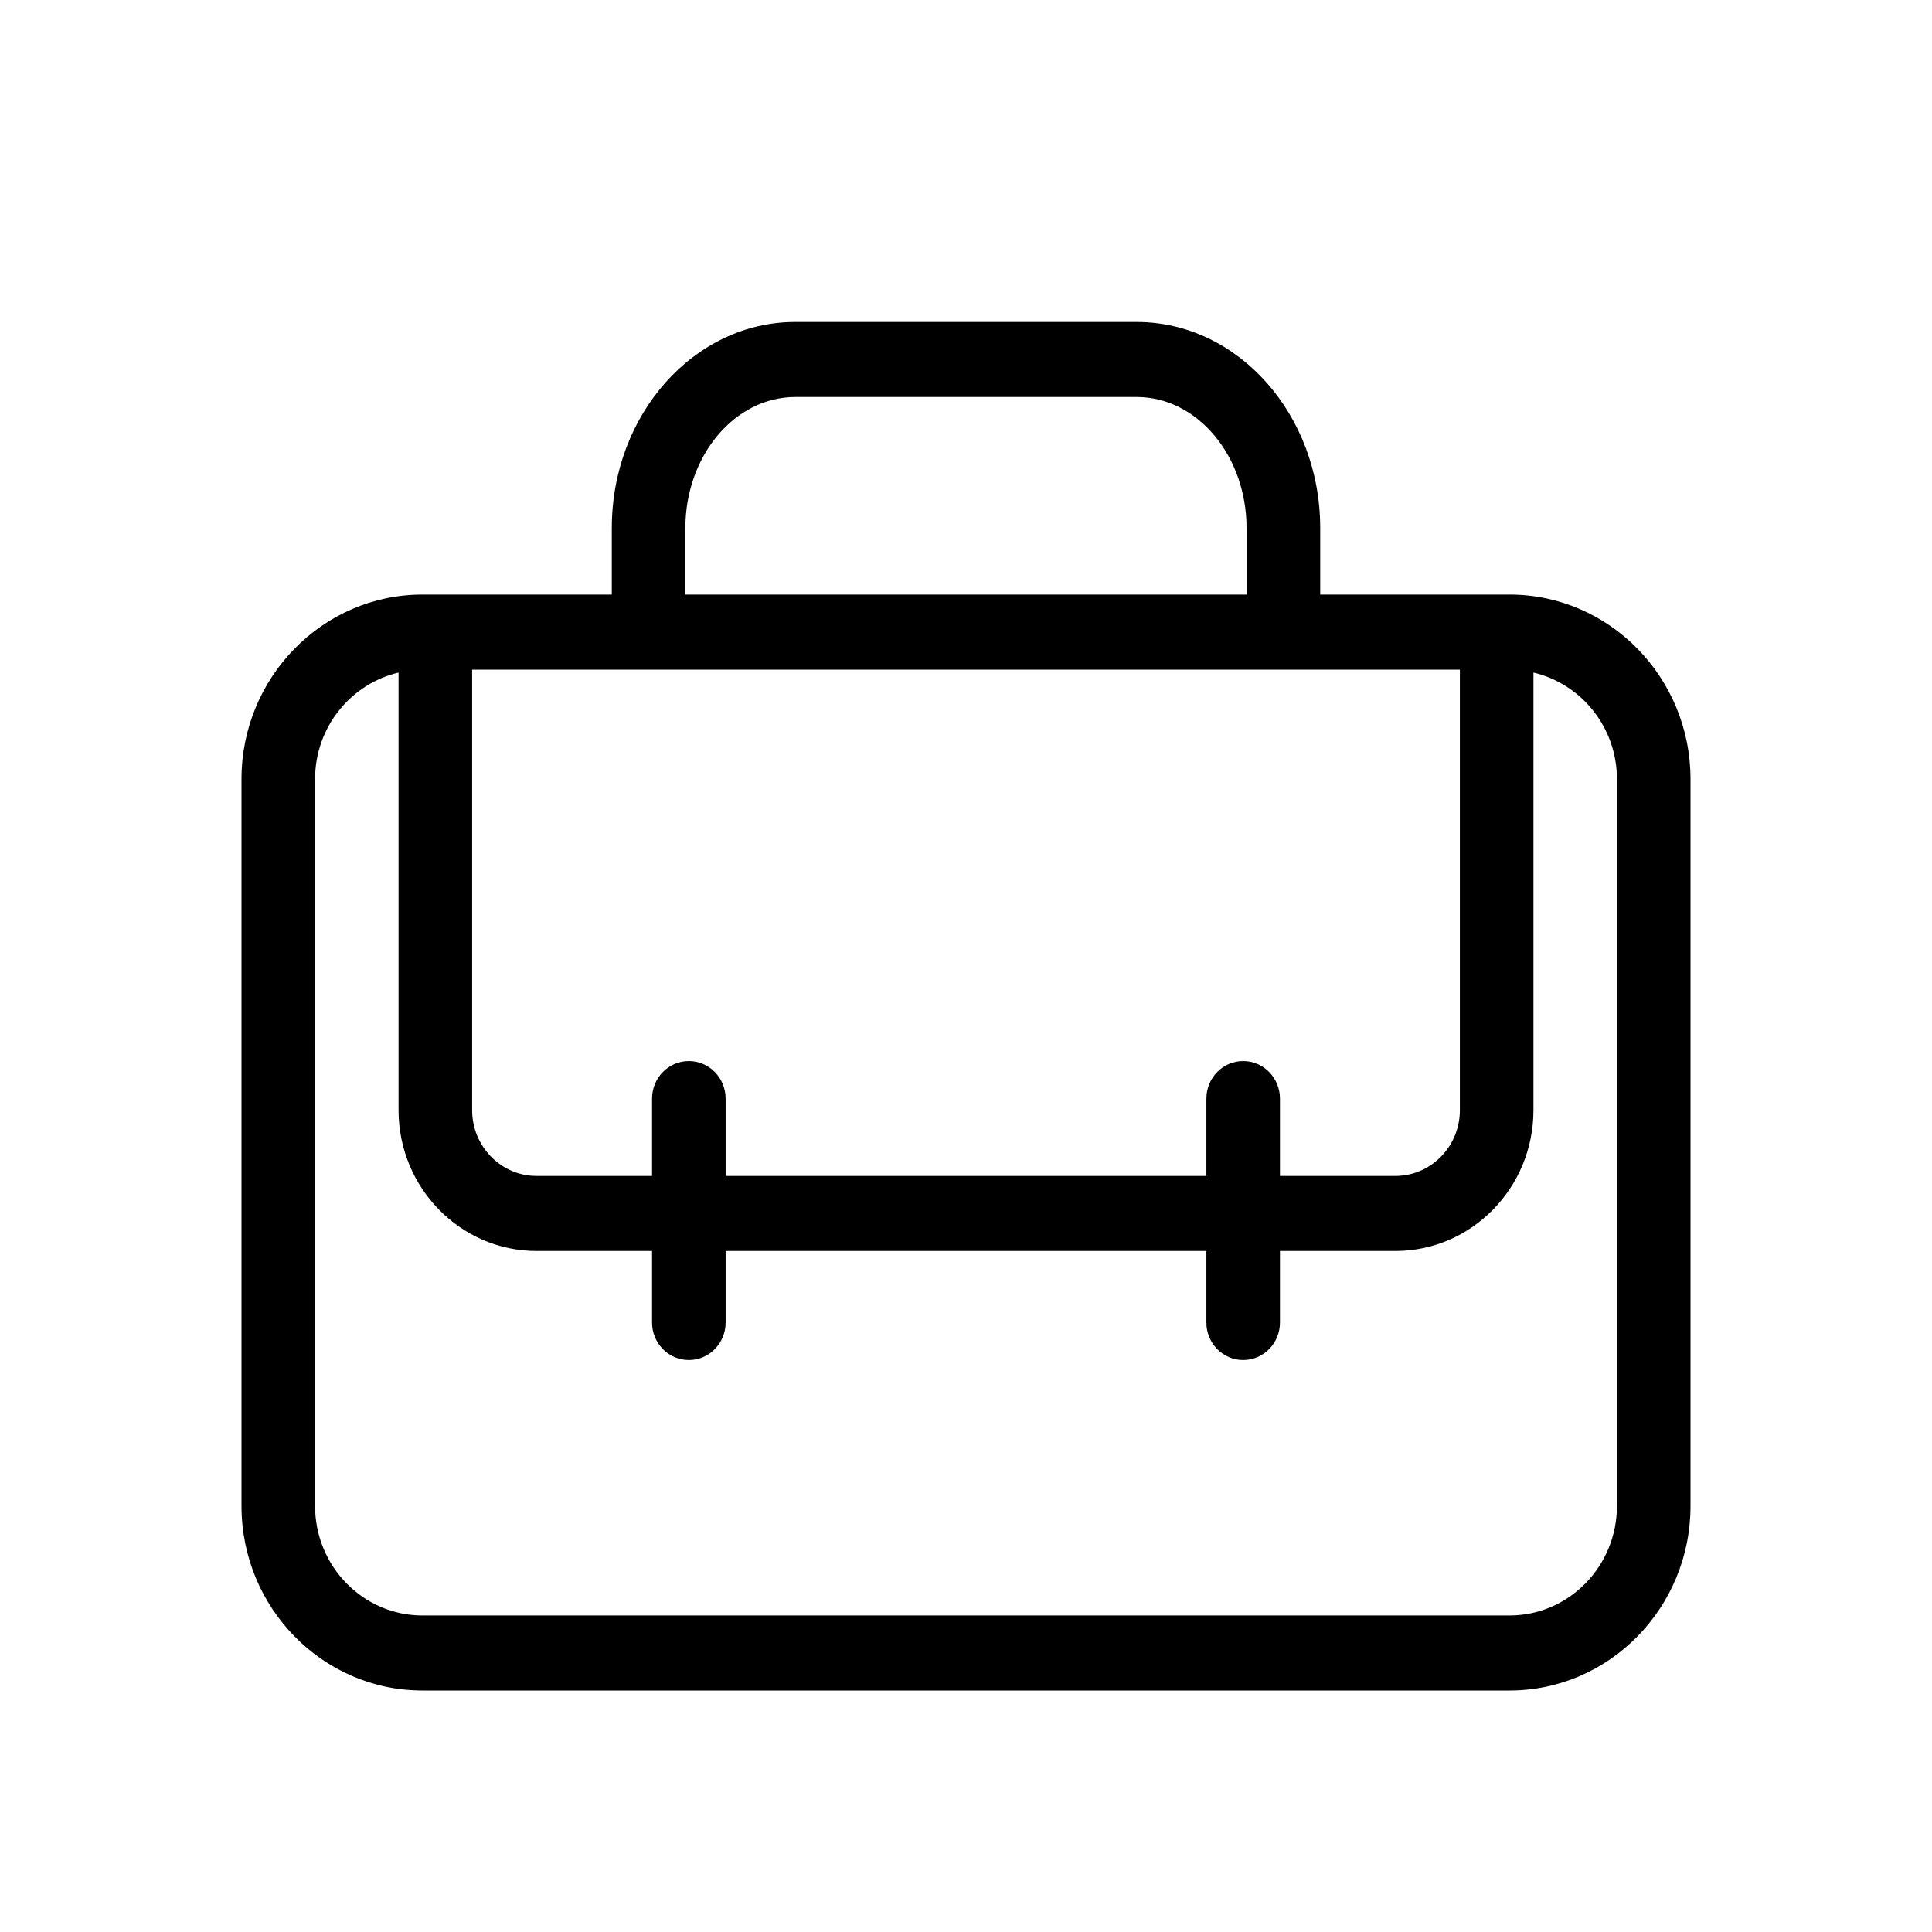
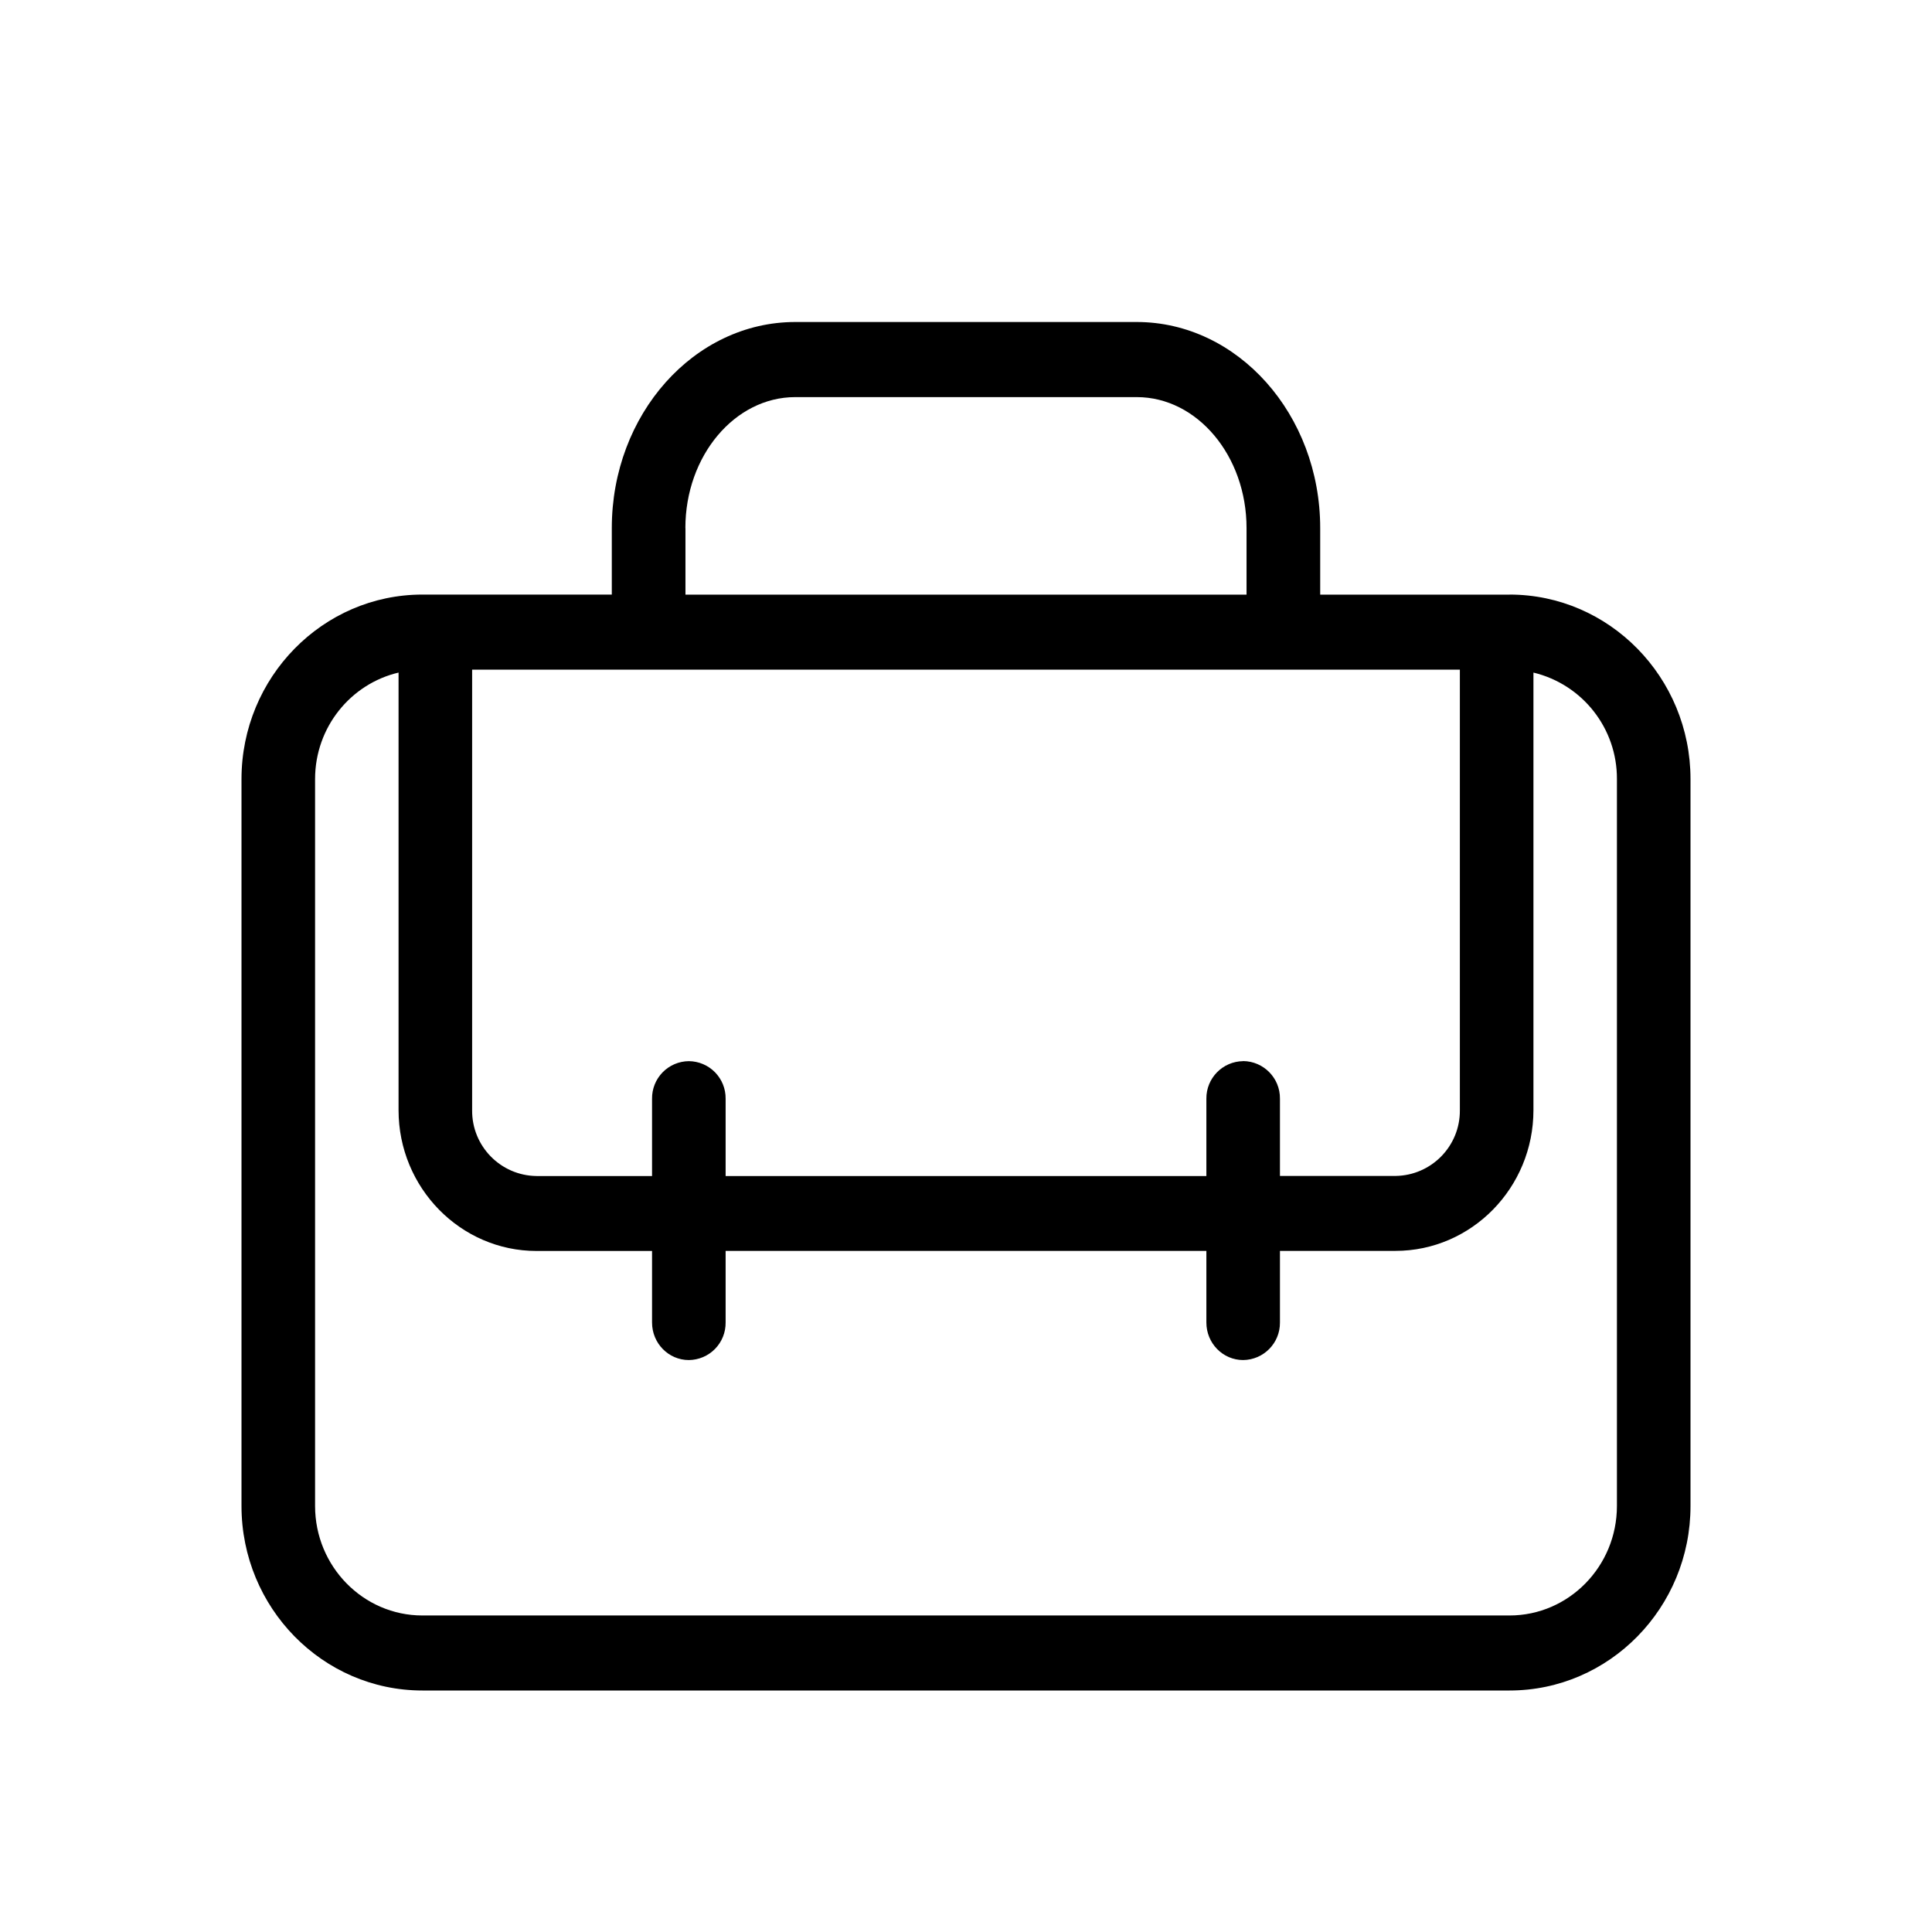
- <svg xmlns="http://www.w3.org/2000/svg" width="24px" height="24px" viewBox="0 0 24 24" version="1.1">
-   <defs />
-   <g id="Icons" stroke="none" stroke-width="1" fill="none" fill-rule="evenodd">
-     <g id="icon_careers">
-       <rect id="Rectangle" fill="#FFFFFF" x="0" y="0" width="24" height="24" />
-       <path d="M20.086,18.708 C20.086,19.458 19.488,20.068 18.752,20.068 L5.247,20.068 C4.512,20.068 3.914,19.458 3.914,18.708 L3.914,9.678 C3.914,9.033 4.358,8.494 4.951,8.355 L4.951,13.791 C4.951,14.755 5.72,15.54 6.665,15.54 L8.1,15.54 L8.1,16.429 C8.1,16.686 8.304,16.895 8.557,16.895 C8.81,16.895 9.014,16.686 9.014,16.429 L9.014,15.54 L14.986,15.54 L14.986,16.429 C14.986,16.686 15.19,16.895 15.443,16.895 C15.696,16.895 15.9,16.686 15.9,16.429 L15.9,15.54 L17.334,15.54 C18.28,15.54 19.049,14.755 19.049,13.791 L19.049,8.355 C19.642,8.494 20.086,9.033 20.086,9.678 L20.086,18.708 Z M8.514,6.559 C8.514,5.662 9.127,4.932 9.879,4.932 L14.121,4.932 C14.873,4.932 15.485,5.662 15.485,6.559 L15.485,7.386 L8.514,7.386 L8.514,6.559 Z M15.443,13.181 C15.19,13.181 14.986,13.39 14.986,13.648 L14.986,14.608 L9.014,14.608 L9.014,13.648 C9.014,13.39 8.81,13.181 8.557,13.181 C8.304,13.181 8.1,13.39 8.1,13.648 L8.1,14.608 L6.665,14.608 C6.224,14.608 5.865,14.241 5.865,13.791 L5.865,8.319 L18.135,8.319 L18.135,13.791 C18.135,14.241 17.776,14.608 17.334,14.608 L15.9,14.608 L15.9,13.648 C15.9,13.39 15.696,13.181 15.443,13.181 Z M18.752,7.386 L16.4,7.386 L16.4,6.559 C16.4,5.148 15.377,4 14.121,4 L9.879,4 C8.623,4 7.6,5.148 7.6,6.559 L7.6,7.386 L5.247,7.386 C4.008,7.386 3,8.415 3,9.678 L3,18.708 C3,19.972 4.008,21 5.247,21 L18.752,21 C19.992,21 21,19.972 21,18.708 L21,9.678 C21,8.415 19.992,7.386 18.752,7.386 Z" id="Fill-43" fill="#000000" />
-     </g>
+ <svg xmlns="http://www.w3.org/2000/svg" width="24" height="24">
+   <g fill="none" fill-rule="evenodd">
+     <path fill="#FFF" d="M0 0h24v24H0z" />
+     <path d="M20.086 18.708c0 .75-.598 1.36-1.334 1.36H5.247c-.735 0-1.333-.61-1.333-1.36v-9.03c0-.645.444-1.184 1.037-1.323v5.436c0 .964.77 1.749 1.714 1.749H8.1v.889c0 .257.204.466.457.466a.461.461 0 0 0 .457-.466v-.89h5.972v.89c0 .257.204.466.457.466a.462.462 0 0 0 .457-.466v-.89h1.434c.946 0 1.715-.784 1.715-1.748V8.355a1.354 1.354 0 0 1 1.037 1.323v9.03zM8.514 6.56c0-.897.613-1.627 1.365-1.627h4.242c.752 0 1.364.73 1.364 1.627v.827h-6.97V6.56zm6.929 6.622a.462.462 0 0 0-.457.467v.96H9.014v-.96a.461.461 0 0 0-.457-.467.461.461 0 0 0-.457.467v.96H6.665a.81.81 0 0 1-.8-.817V8.319h12.27v5.472a.81.81 0 0 1-.8.817H15.9v-.96a.462.462 0 0 0-.457-.467zm3.31-5.795H16.4V6.56C16.4 5.15 15.377 4 14.12 4H9.88C8.622 4 7.6 5.148 7.6 6.56v.826H5.247C4.008 7.386 3 8.415 3 9.678v9.03C3 19.972 4.008 21 5.247 21h13.505C19.992 21 21 19.972 21 18.708v-9.03c0-1.263-1.008-2.292-2.248-2.292z" fill="#000" />
  </g>
</svg>
